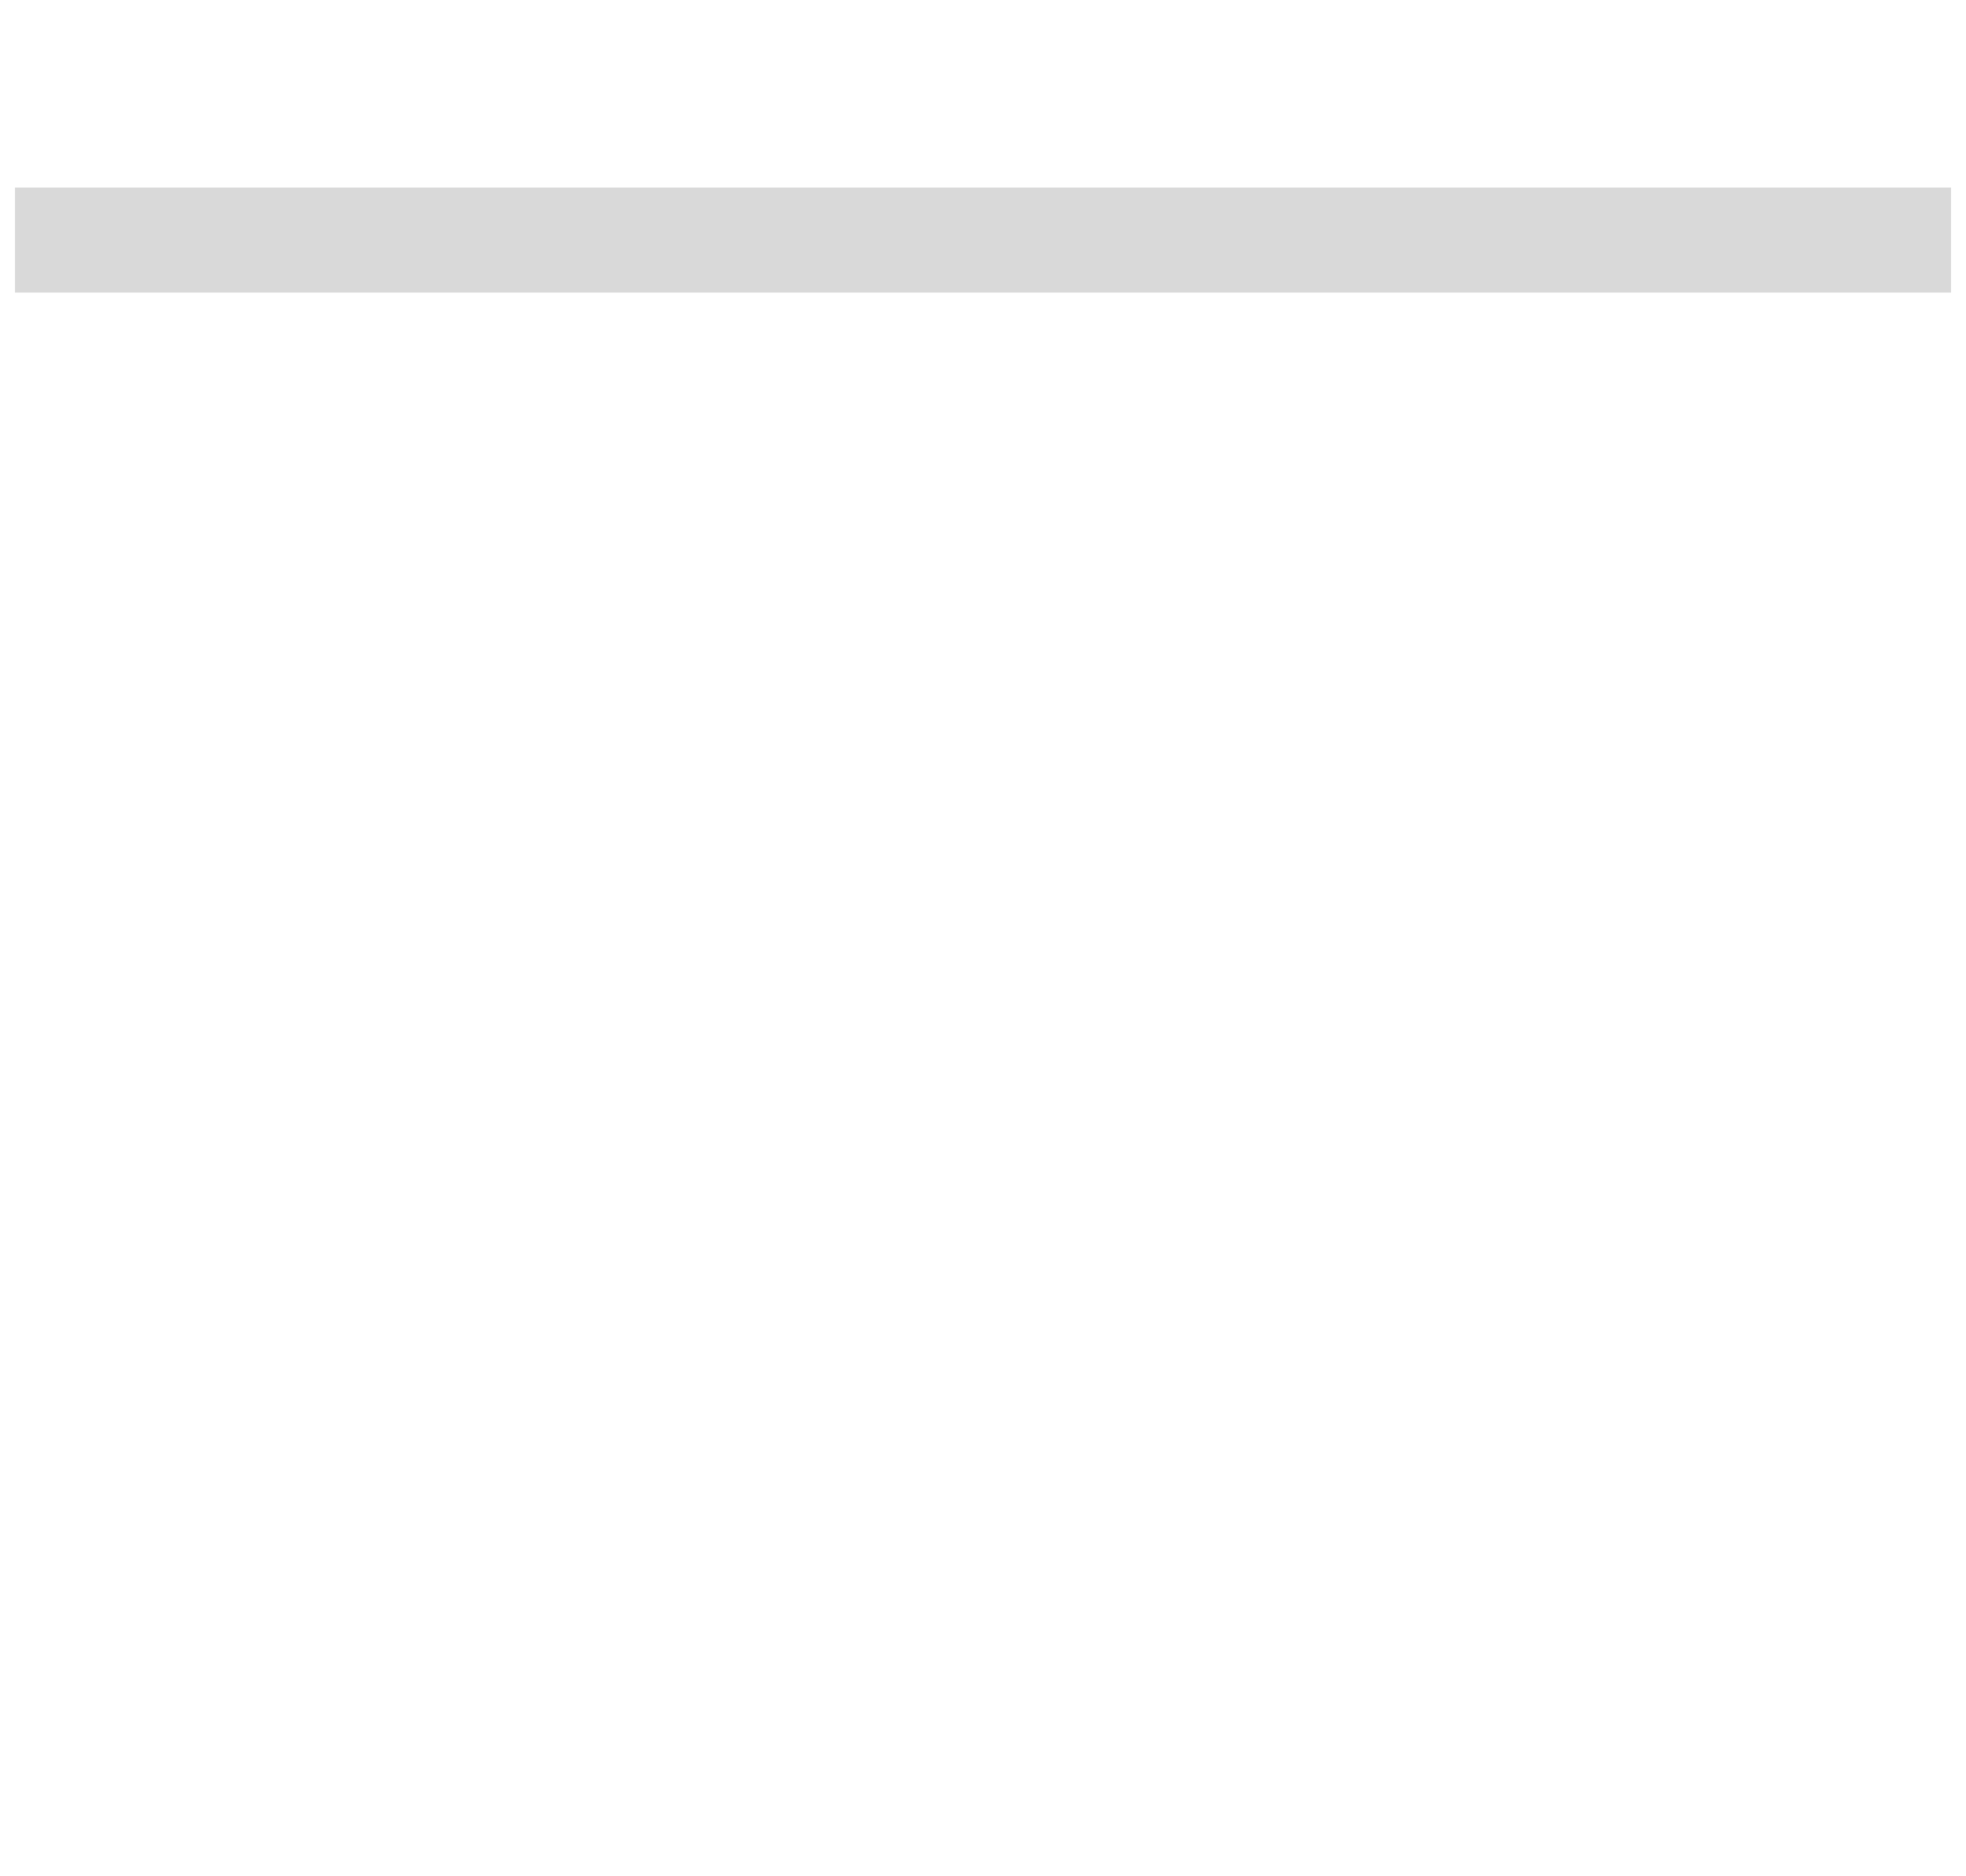
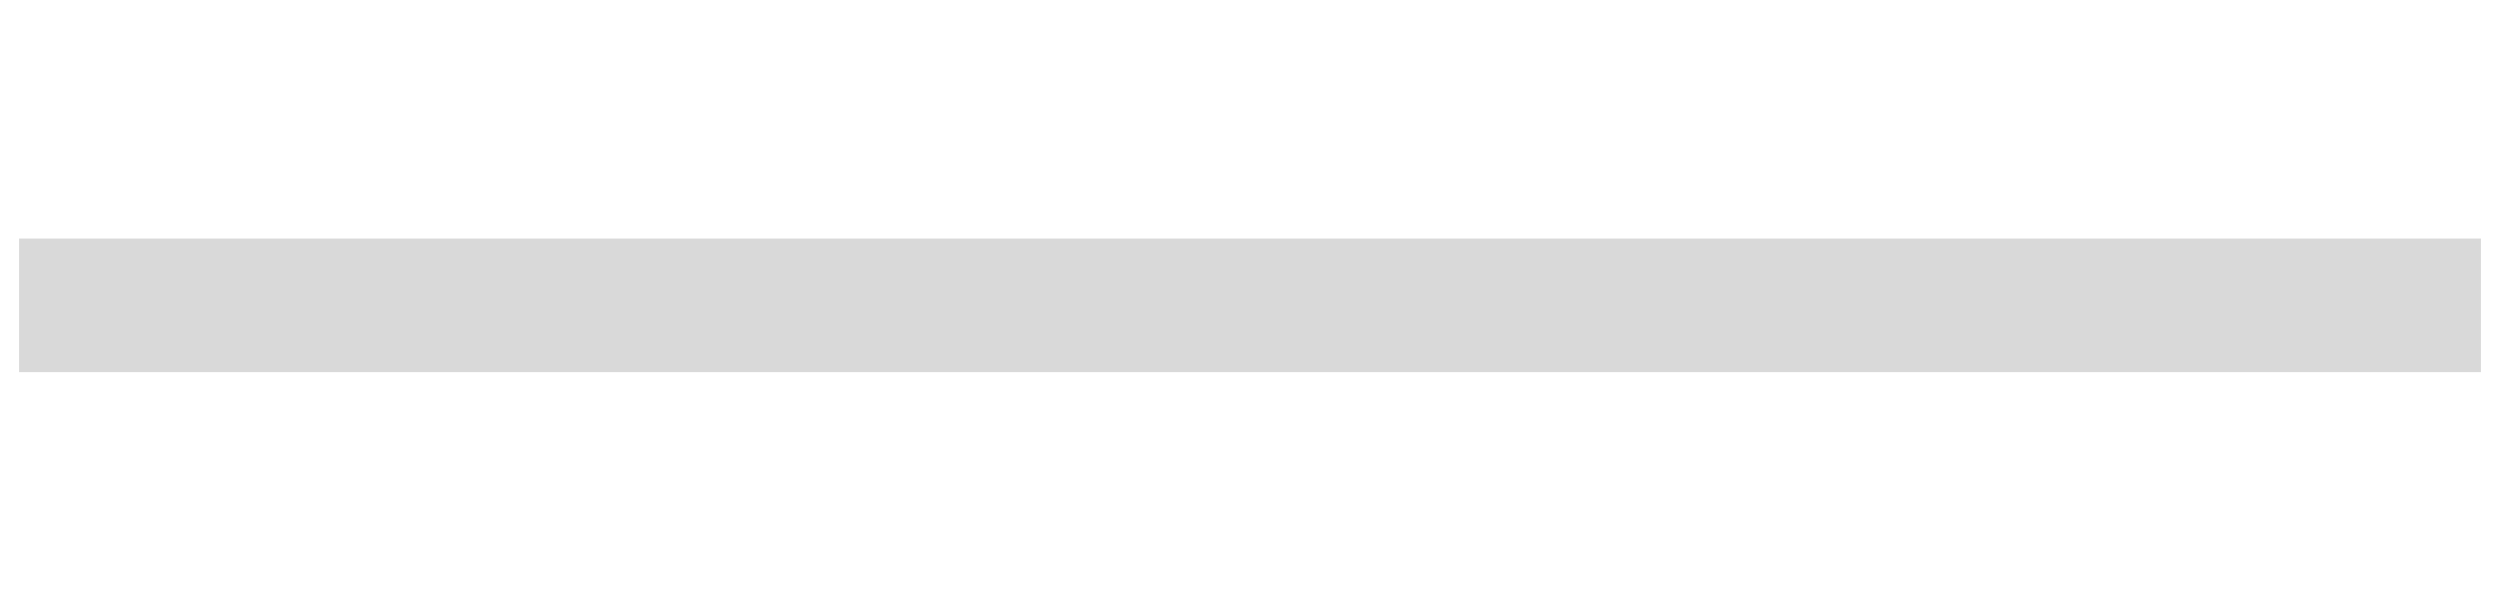
- <svg xmlns="http://www.w3.org/2000/svg" width="262" height="250" viewBox="0 0 262 250" version="1.1" id="svg5">
+ <svg xmlns="http://www.w3.org/2000/svg" width="262" height="64" viewBox="0 0 262 64" version="1.1" id="svg5">
  <defs id="defs2">
    <clipPath clipPathUnits="userSpaceOnUse" id="clipPath16518">
      <path style="color:#000000;fill:#999999;fill-opacity:0.4;-inkscape-stroke:none" d="m 13,2 h 236 c 6.111,0 11,4.889 11,11 v 286 c 0,6.111 -4.889,11 -11,11 H 13 C 6.889,310 2,305.111 2,299 V 13 C 2,6.889 6.889,2 13,2 Z" id="path16520" />
    </clipPath>
  </defs>
  <g id="layer1">
    <rect style="fill:#d9d9d9;fill-opacity:1;stroke:#404040;stroke-width:0" id="rect297" width="258" height="14" x="2" y="25" />
  </g>
</svg>
